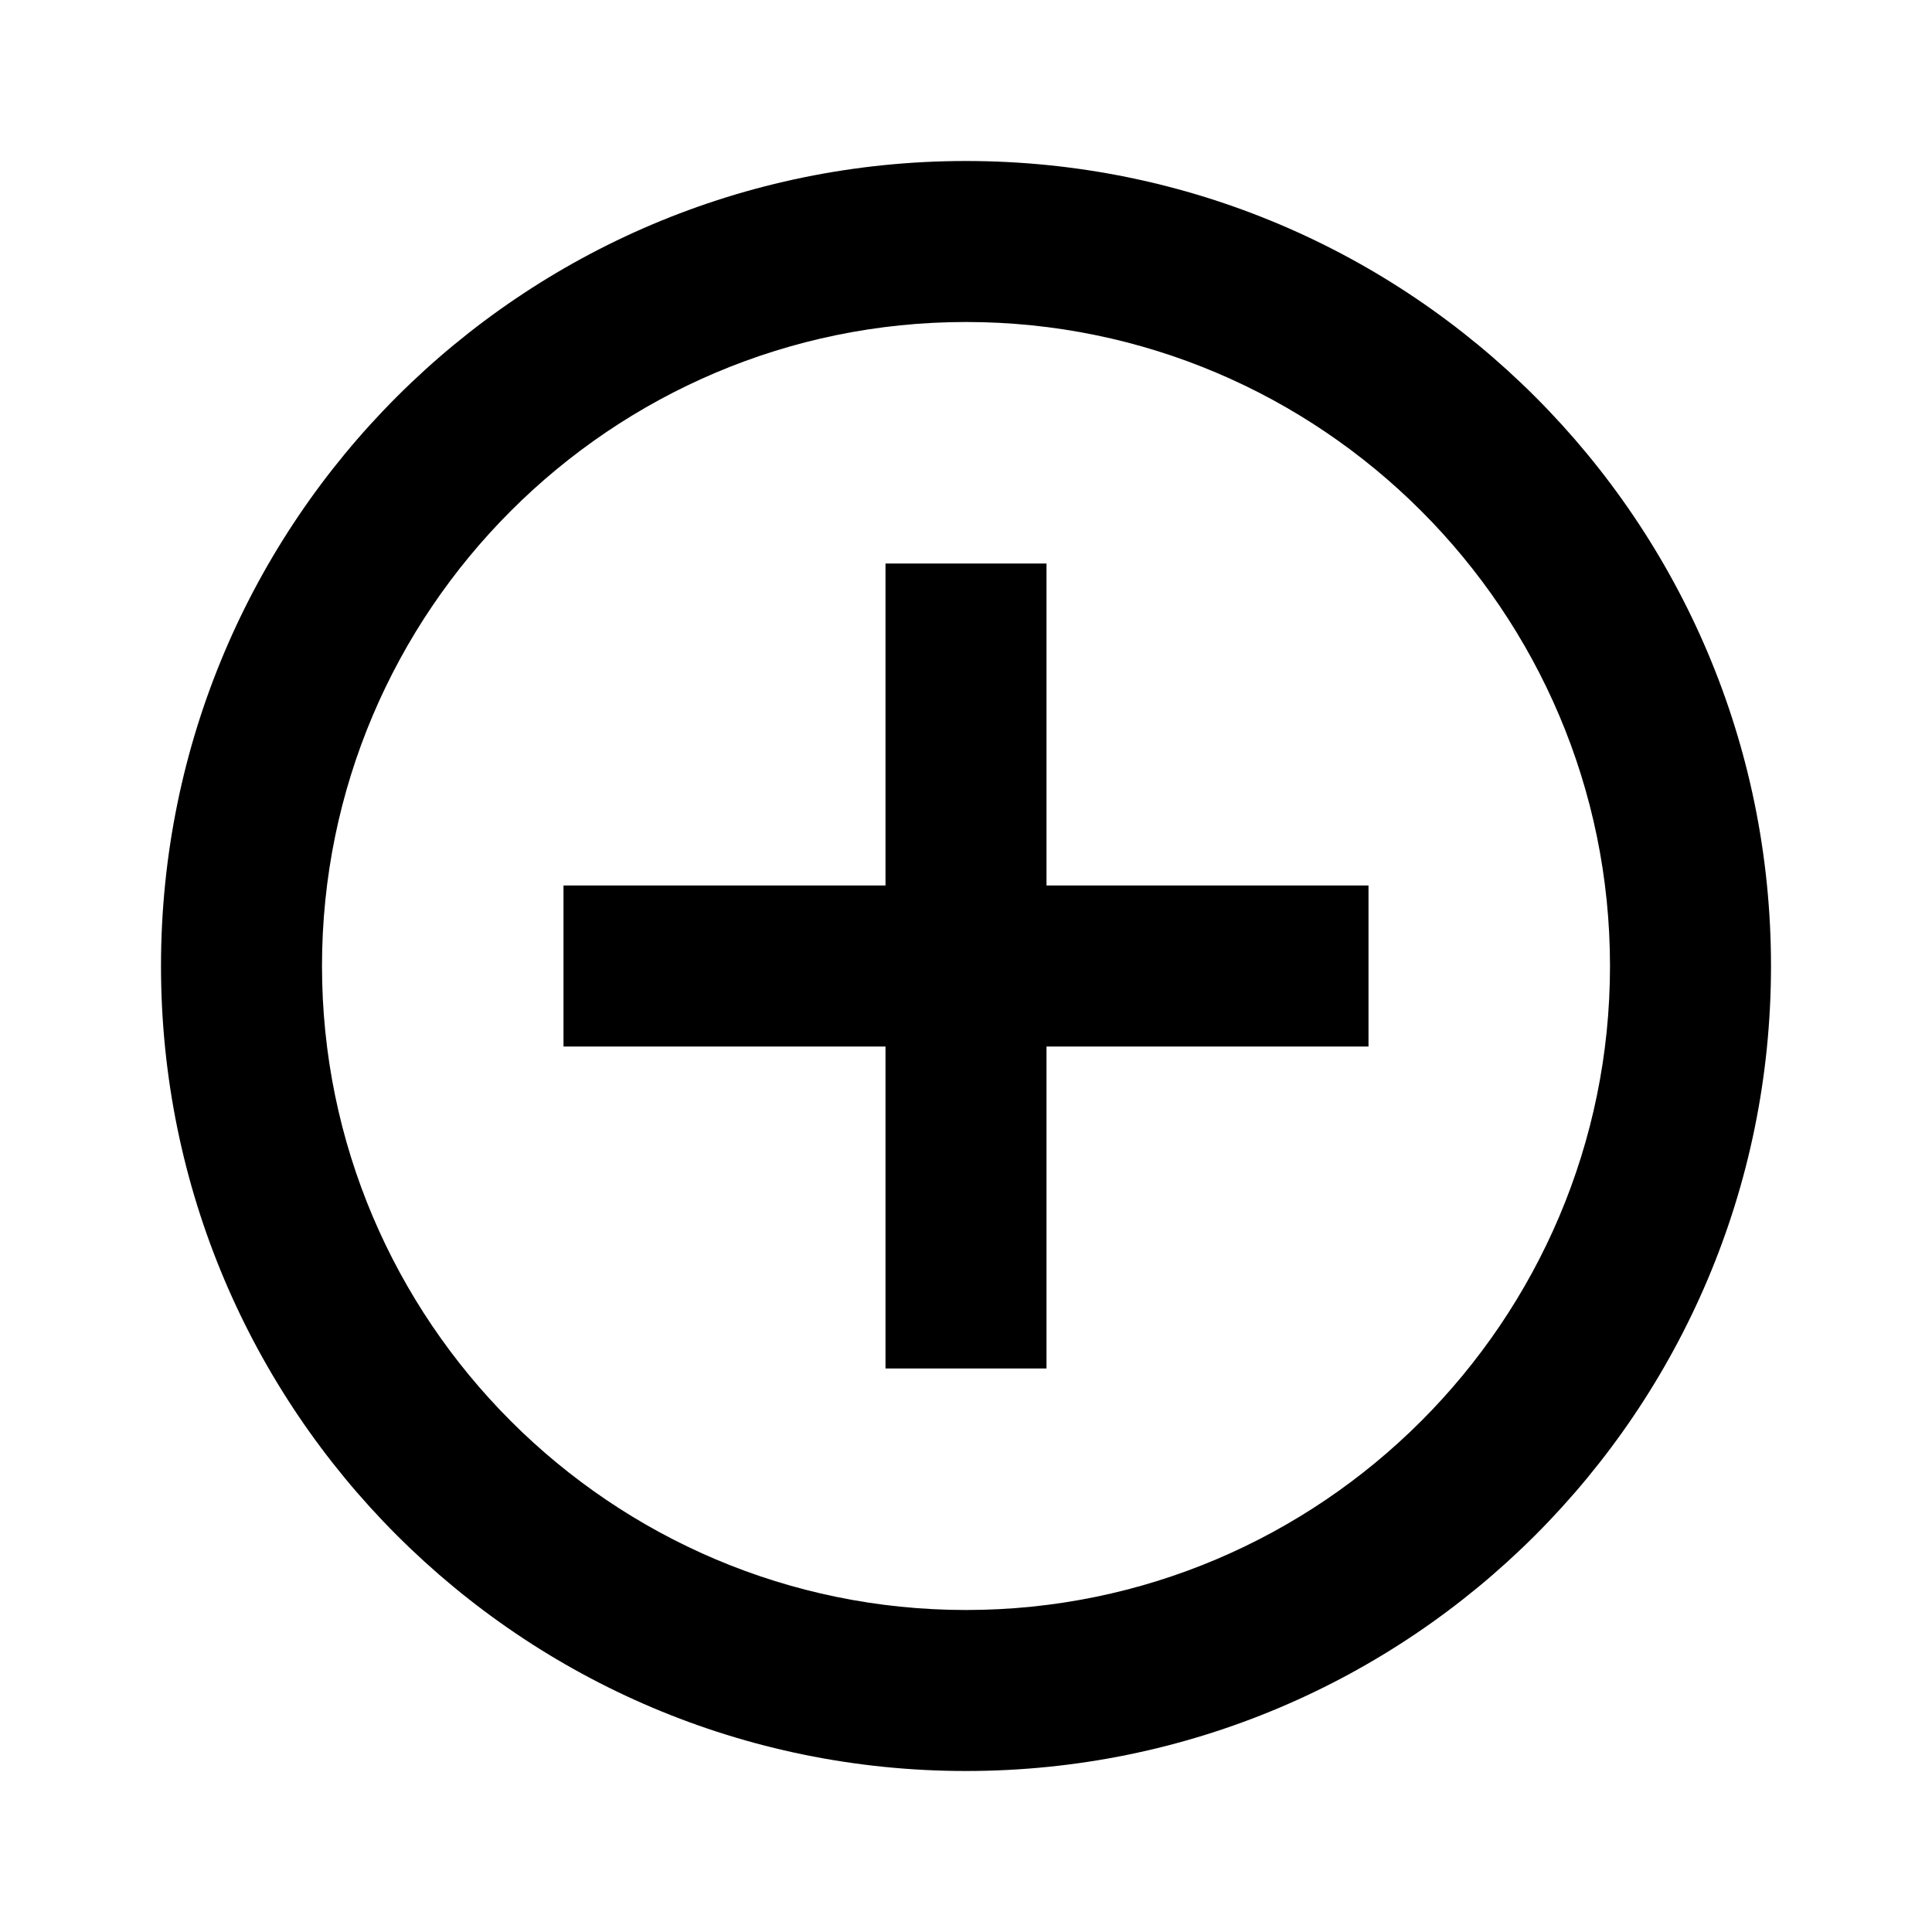
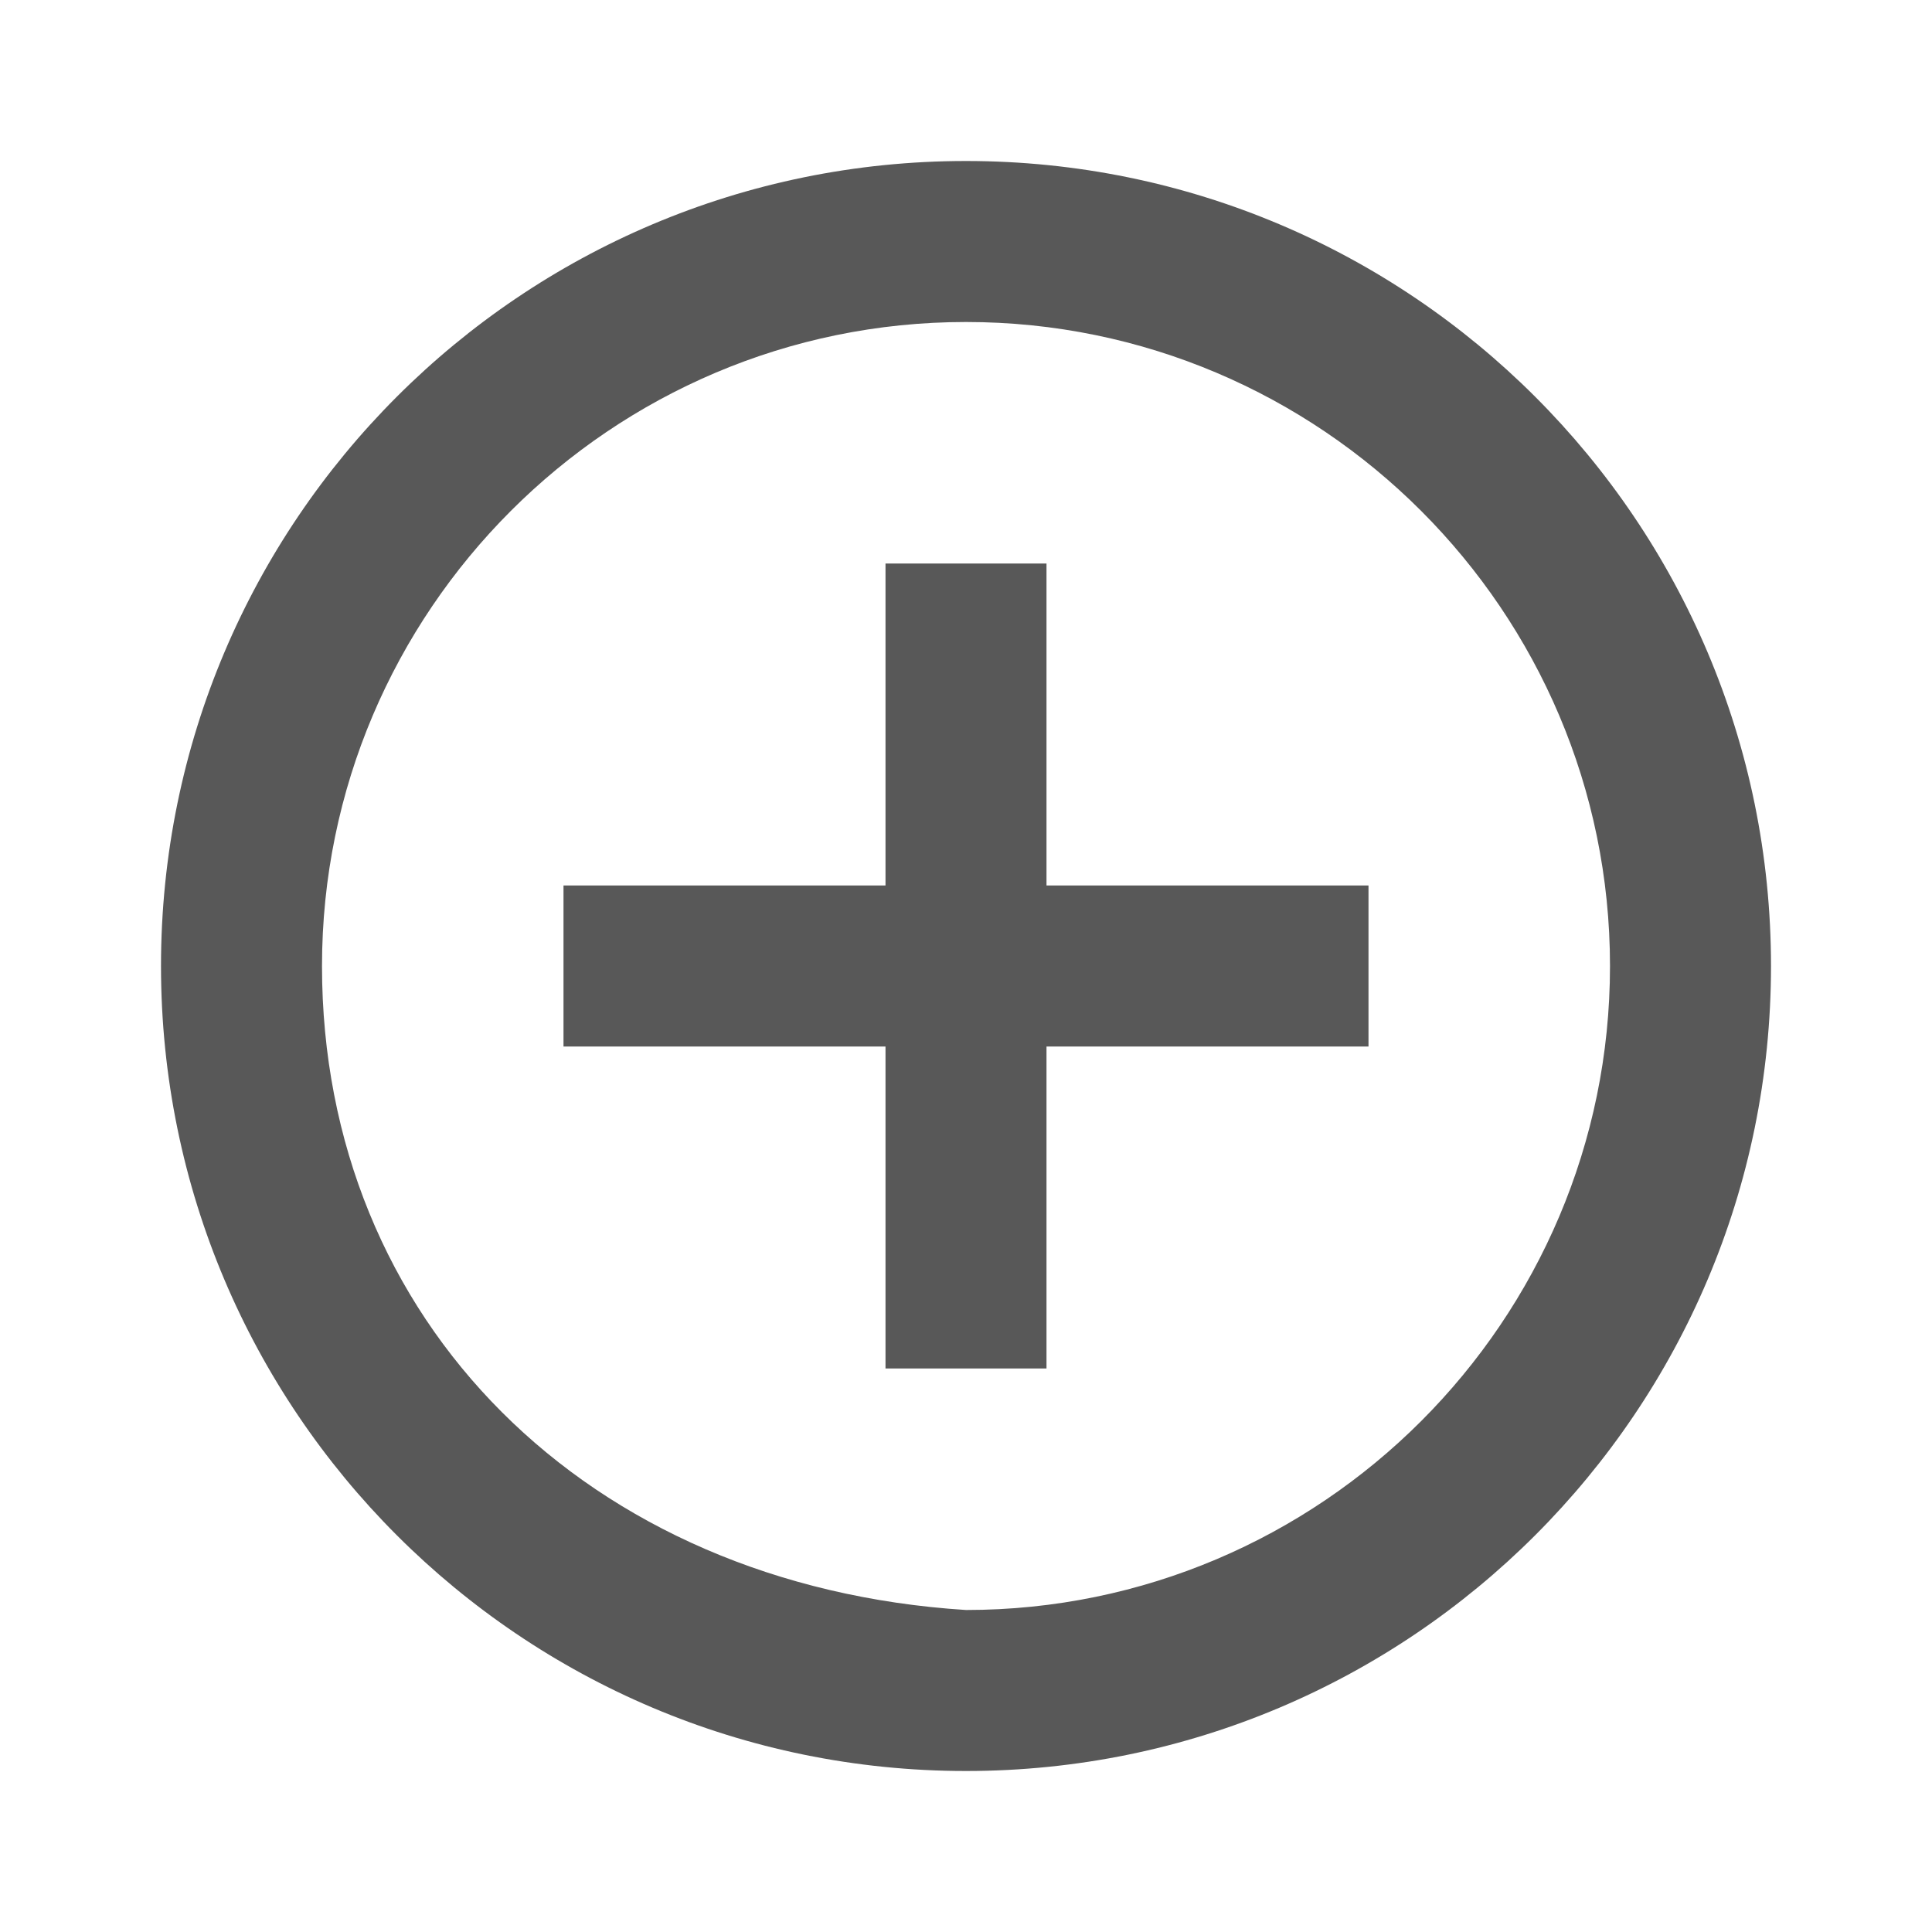
<svg xmlns="http://www.w3.org/2000/svg" viewBox="0 0 24 24">
-   <path d="M12,20C7.59,20 4,16.41 4,12C4,7.59 7.59,4 12,4C16.41,4 20,7.59 20,12C20,16.41 16.41,20 12,20M12,2A10,10 0 0,0 2,12A10,10 0 0,0 12,22A10,10 0 0,0 22,12A10,10 0 0,0 12,2M13,7H11V11H7V13H11V17H13V13H17V11H13V7Z" />
+   <path fill="#585858" d="M12,20C7.29,19.7 4,16.41 4,12C4,7.59 7.59,4 12,4C16.41,4 20,7.59 20,12C20,16.41 16.41,20 12,20M12,2A10,10 0 0,0 2,12A10,10 0 0,0 12,22A10,10 0 0,0 22,12A10,10 0 0,0 12,2M13,7H11V11H7V13H11V17H13V13H17V11H13V7Z" />
</svg>
